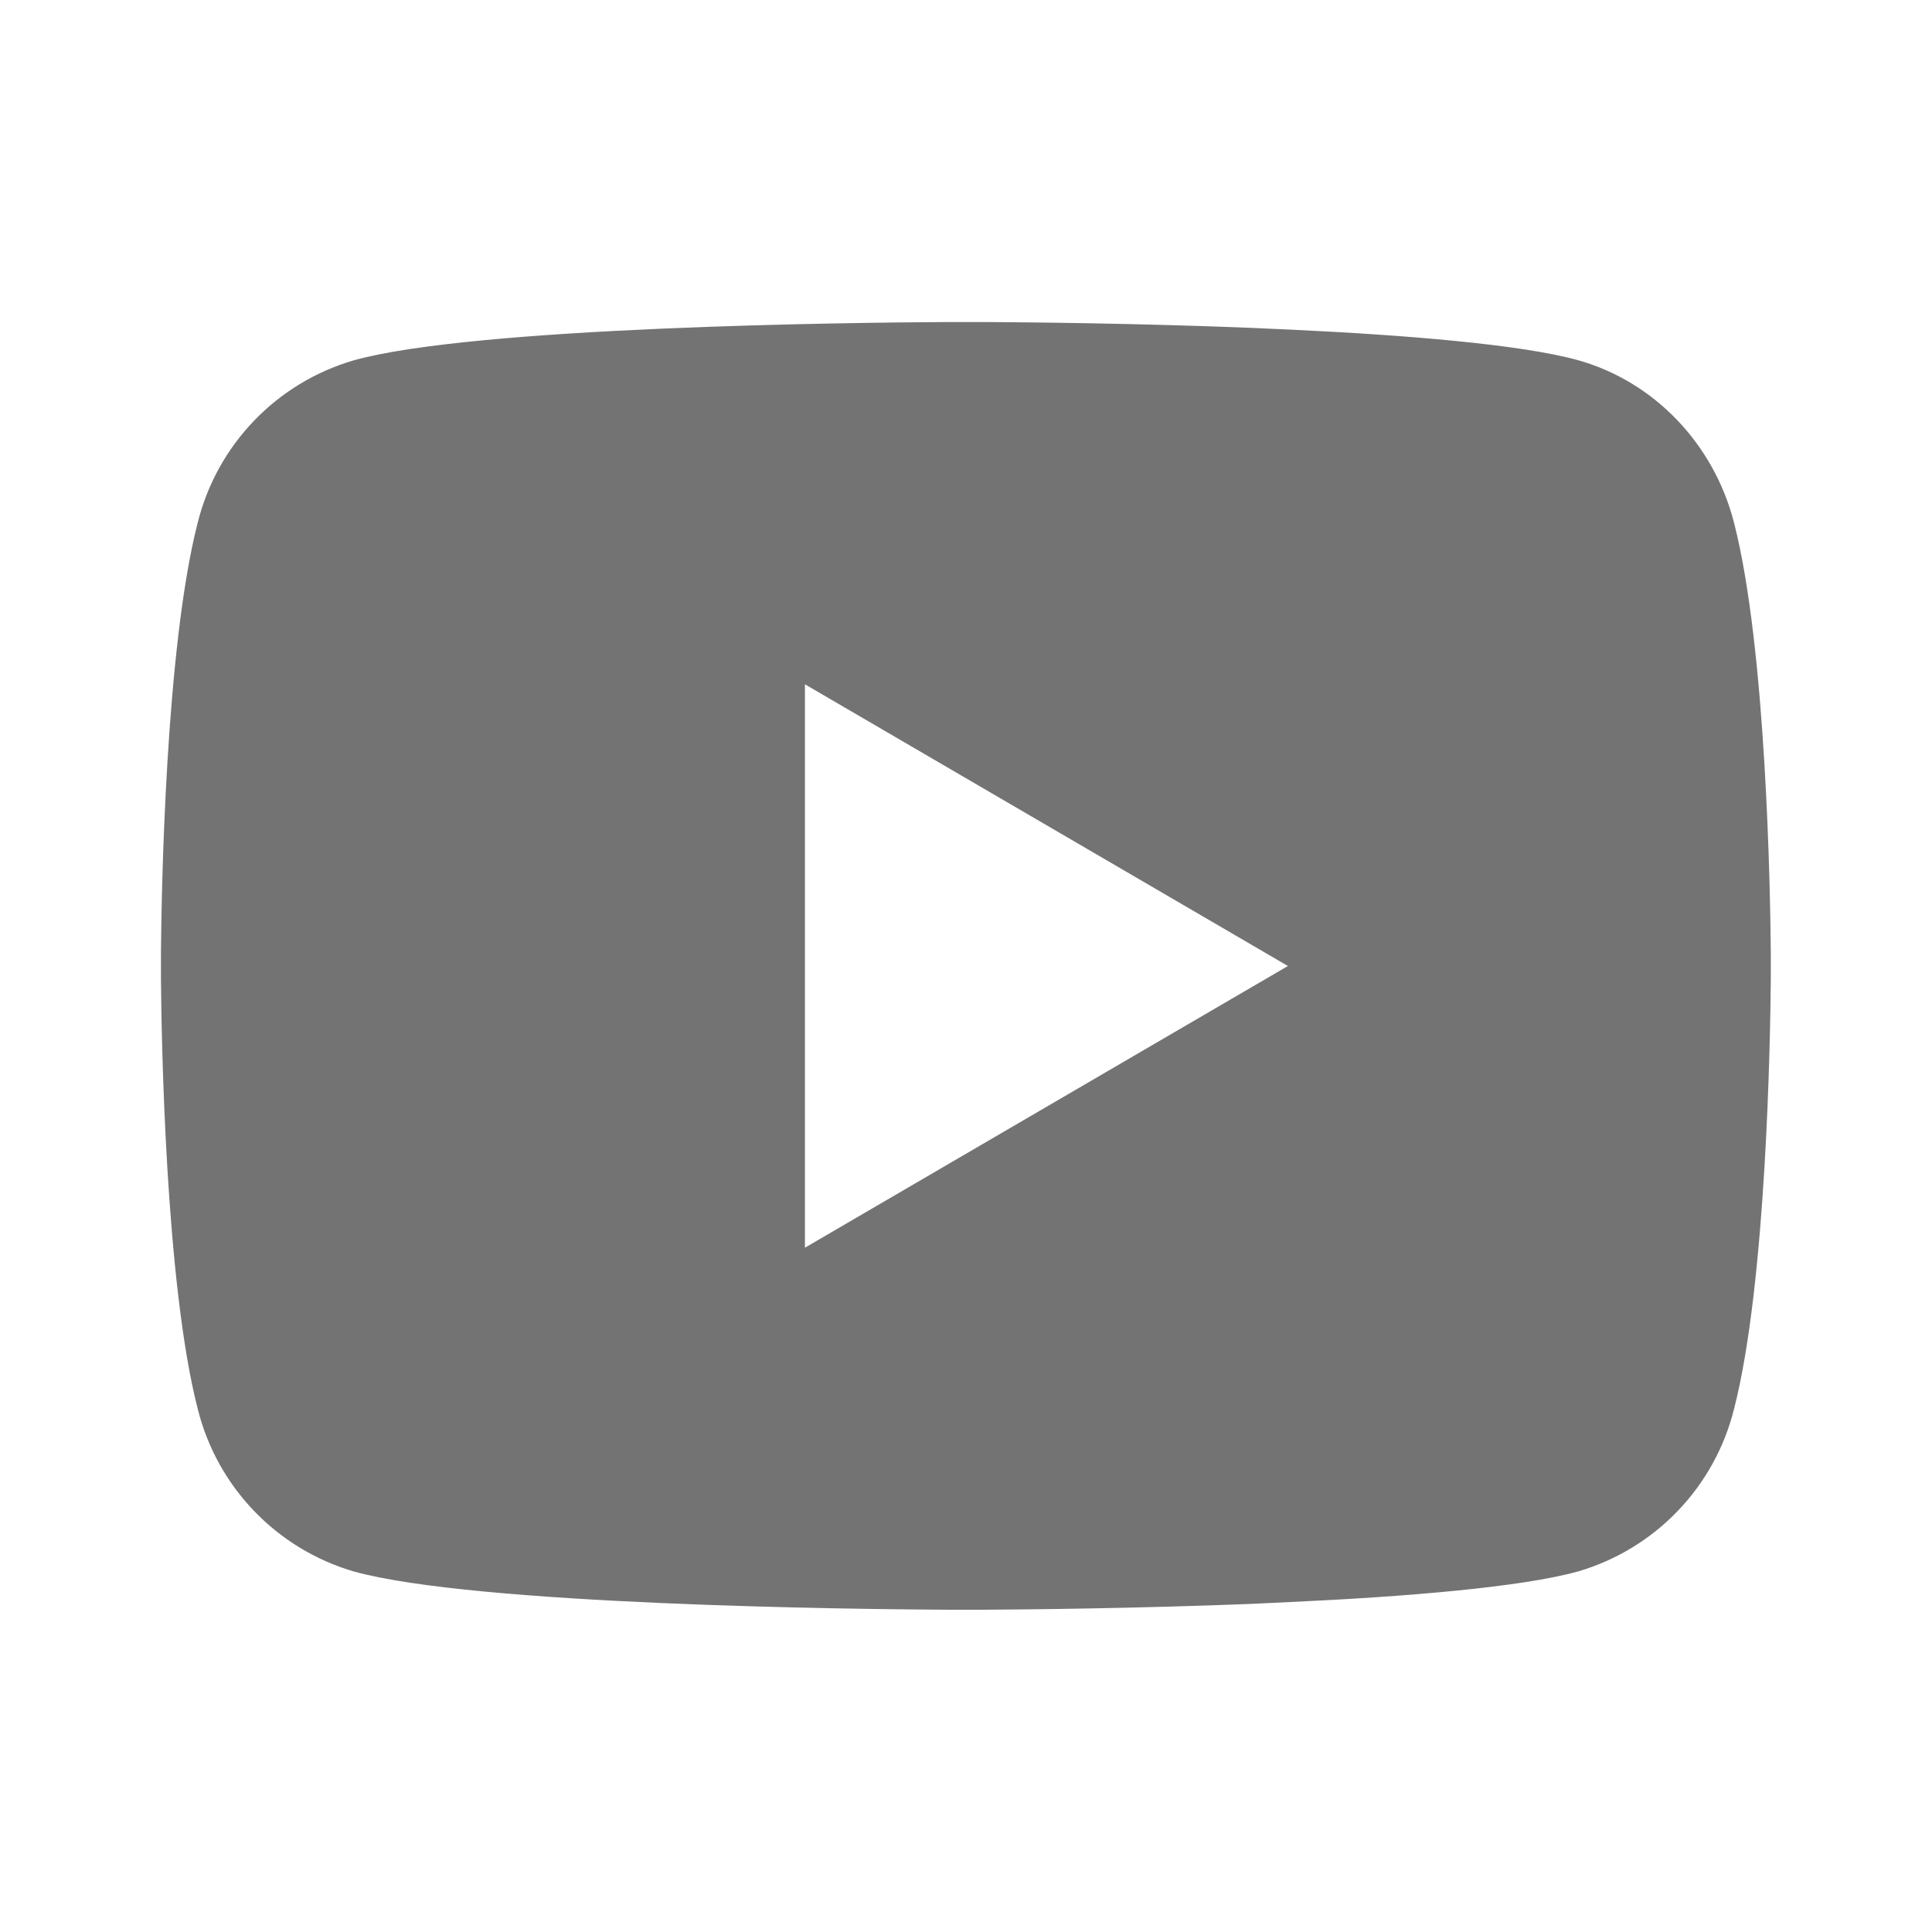
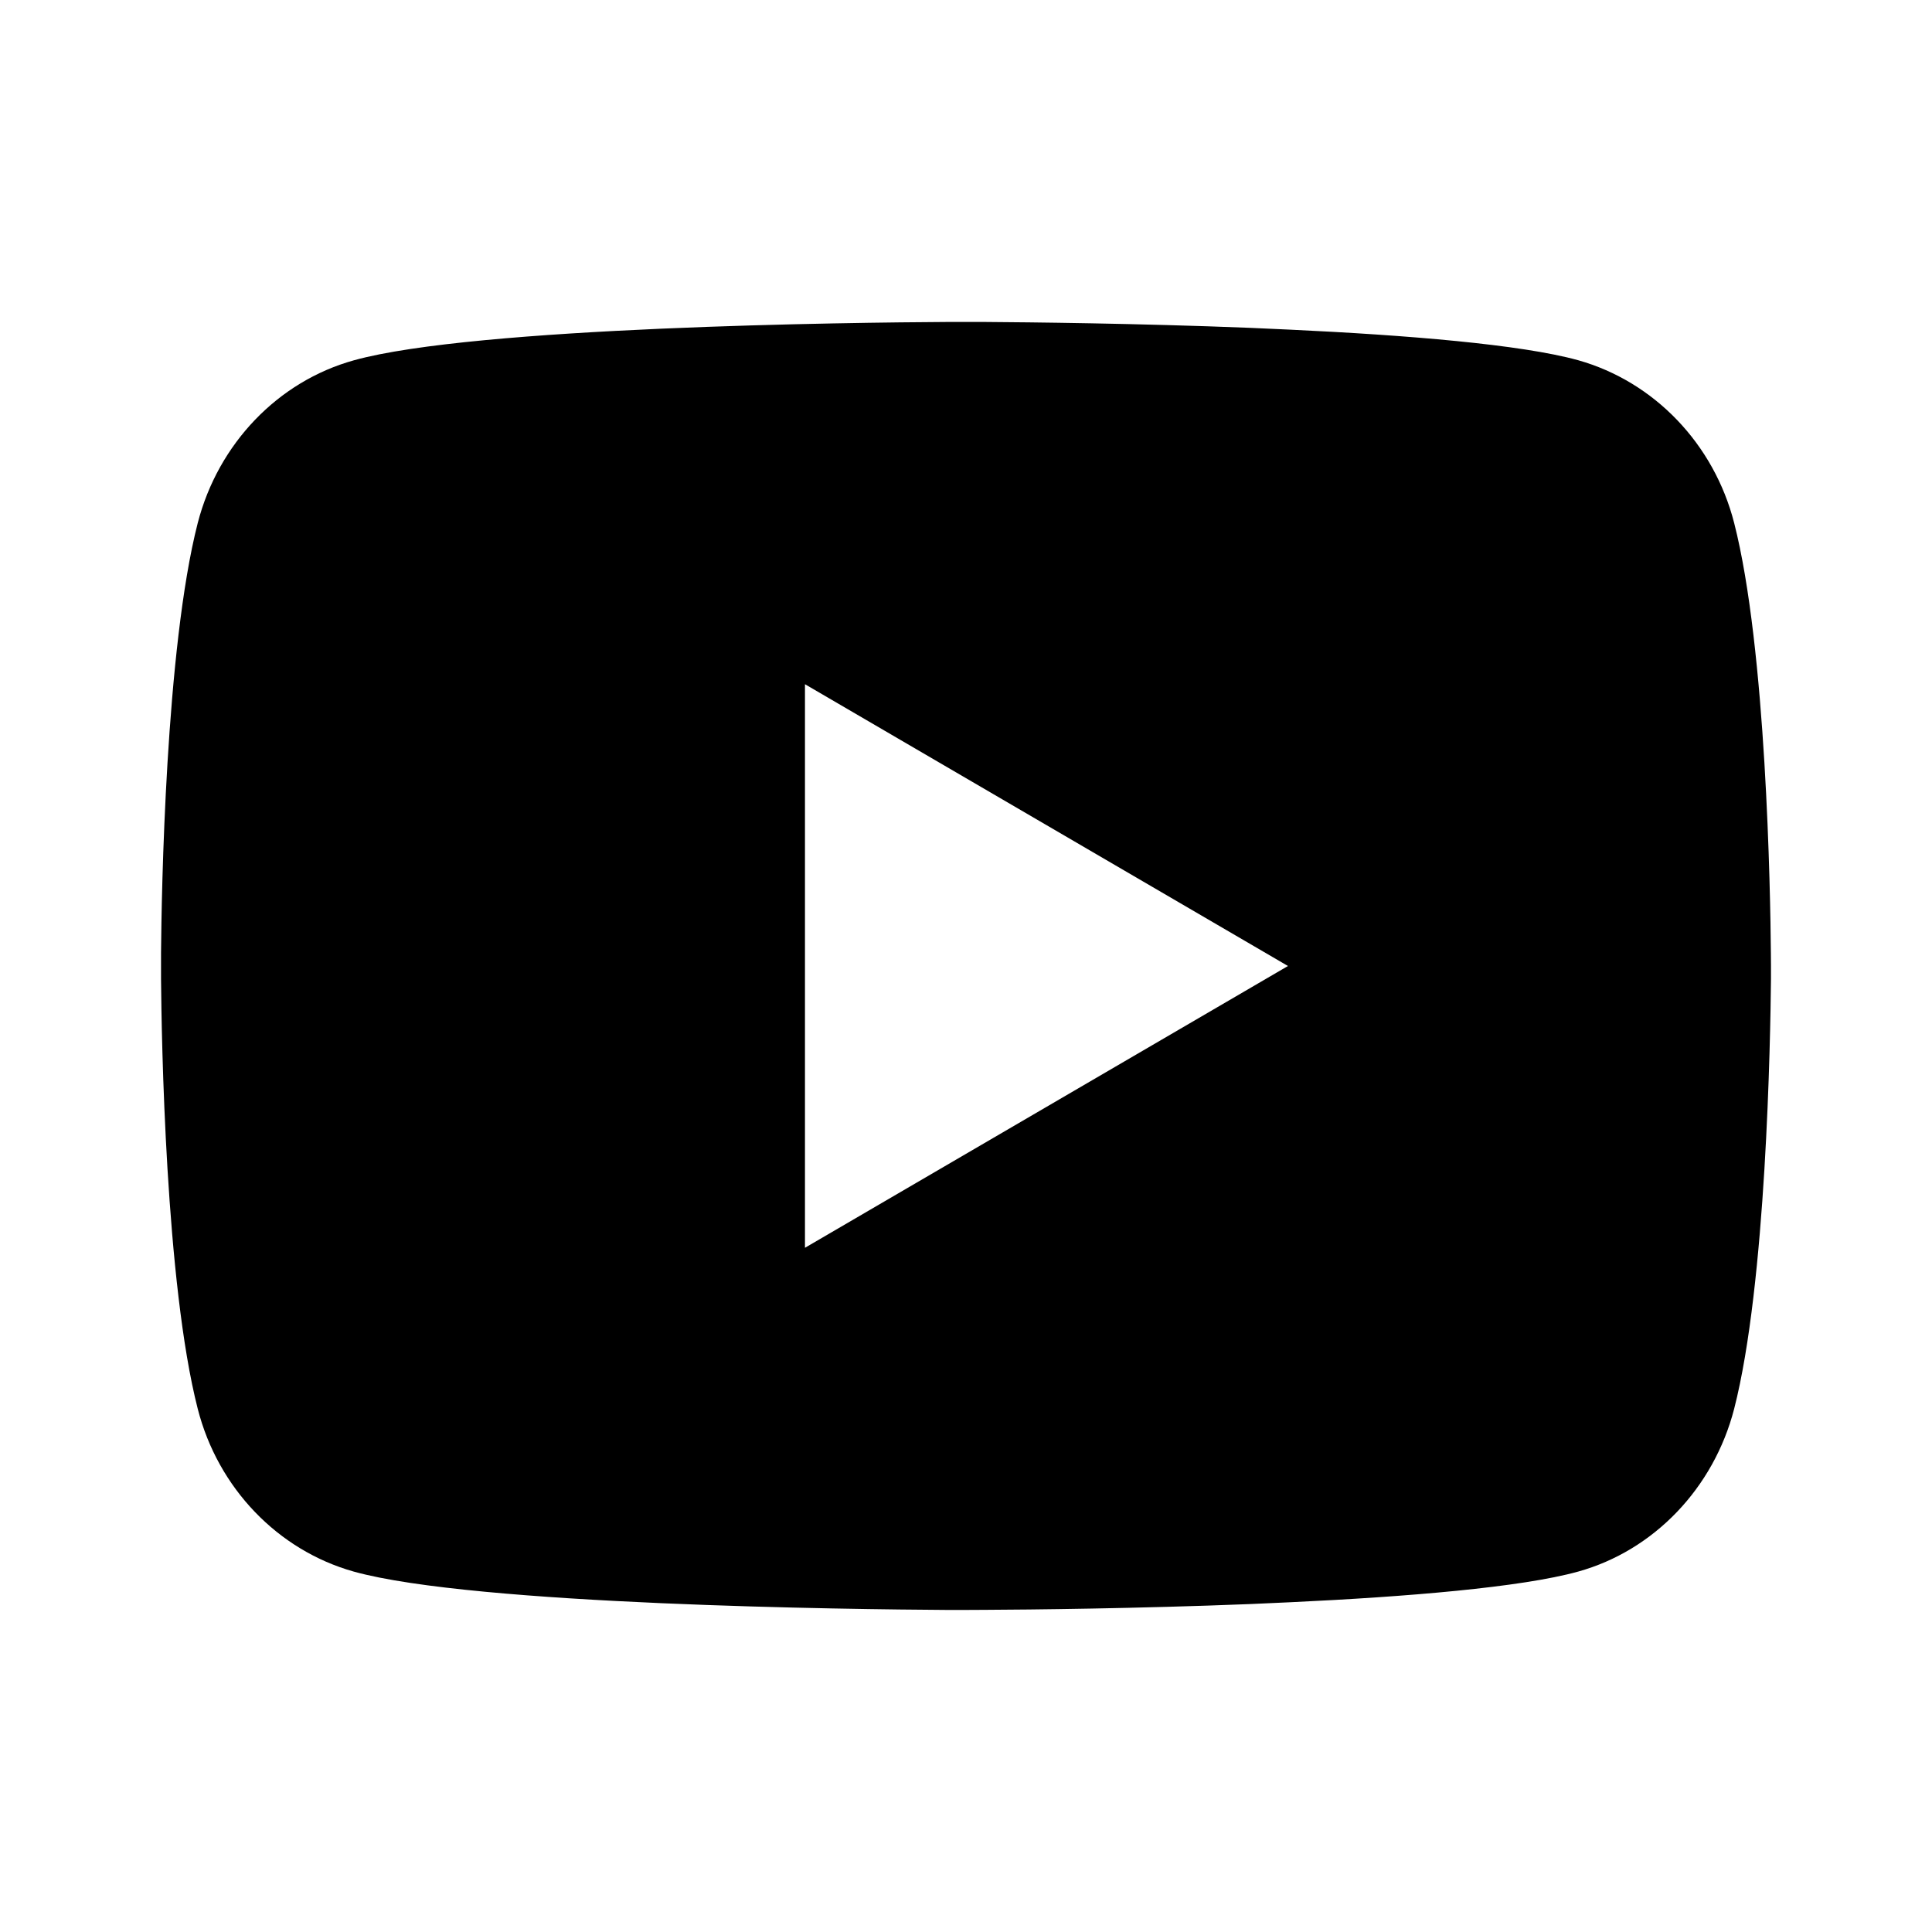
- <svg xmlns="http://www.w3.org/2000/svg" width="16" height="16" fill="none" viewBox="0 0 16 16">
-   <path fill="#737373" d="M8.162 2.667c.356.002 1.247.01 2.194.048l.336.015c.952.045 1.904.122 2.377.253.63.177 1.125.693 1.292 1.348.267 1.04.3 3.068.304 3.56V8.107c-.004.491-.037 2.52-.304 3.56a1.874 1.874 0 0 1-1.292 1.347c-.473.131-1.425.209-2.377.253l-.336.016c-.947.037-1.838.046-2.194.048h-.326c-.754-.004-3.904-.038-4.907-.317a1.875 1.875 0 0 1-1.292-1.348c-.267-1.04-.3-3.068-.304-3.56v-.216c.004-.492.037-2.52.304-3.56A1.872 1.872 0 0 1 2.93 2.984c1.002-.28 4.153-.313 4.906-.317h.326Zm-1.496 3v4.666l4-2.333-4-2.333Z" />
+ <svg xmlns="http://www.w3.org/2000/svg" width="20" height="20" viewBox="0 0 20 20" fill="none">
+   <path d="M10.204 3.333C10.649 3.336 11.762 3.347 12.945 3.394L13.365 3.413C14.556 3.469 15.746 3.565 16.337 3.729C17.125 3.951 17.743 4.596 17.952 5.414C18.285 6.714 18.327 9.249 18.332 9.864L18.333 9.99V10.135C18.327 10.749 18.285 13.285 17.952 14.584C17.74 15.405 17.121 16.051 16.337 16.269C15.746 16.433 14.556 16.53 13.365 16.586L12.945 16.605C11.762 16.652 10.649 16.663 10.204 16.665L10.008 16.666H9.795C8.854 16.66 4.915 16.618 3.662 16.269C2.875 16.048 2.256 15.403 2.047 14.584C1.714 13.284 1.672 10.749 1.667 10.135V9.864C1.672 9.249 1.714 6.713 2.047 5.414C2.259 4.593 2.878 3.948 3.663 3.73C4.915 3.381 8.854 3.338 9.796 3.333H10.204ZM8.333 7.083V12.917L13.333 10L8.333 7.083Z" fill="black" />
</svg>
